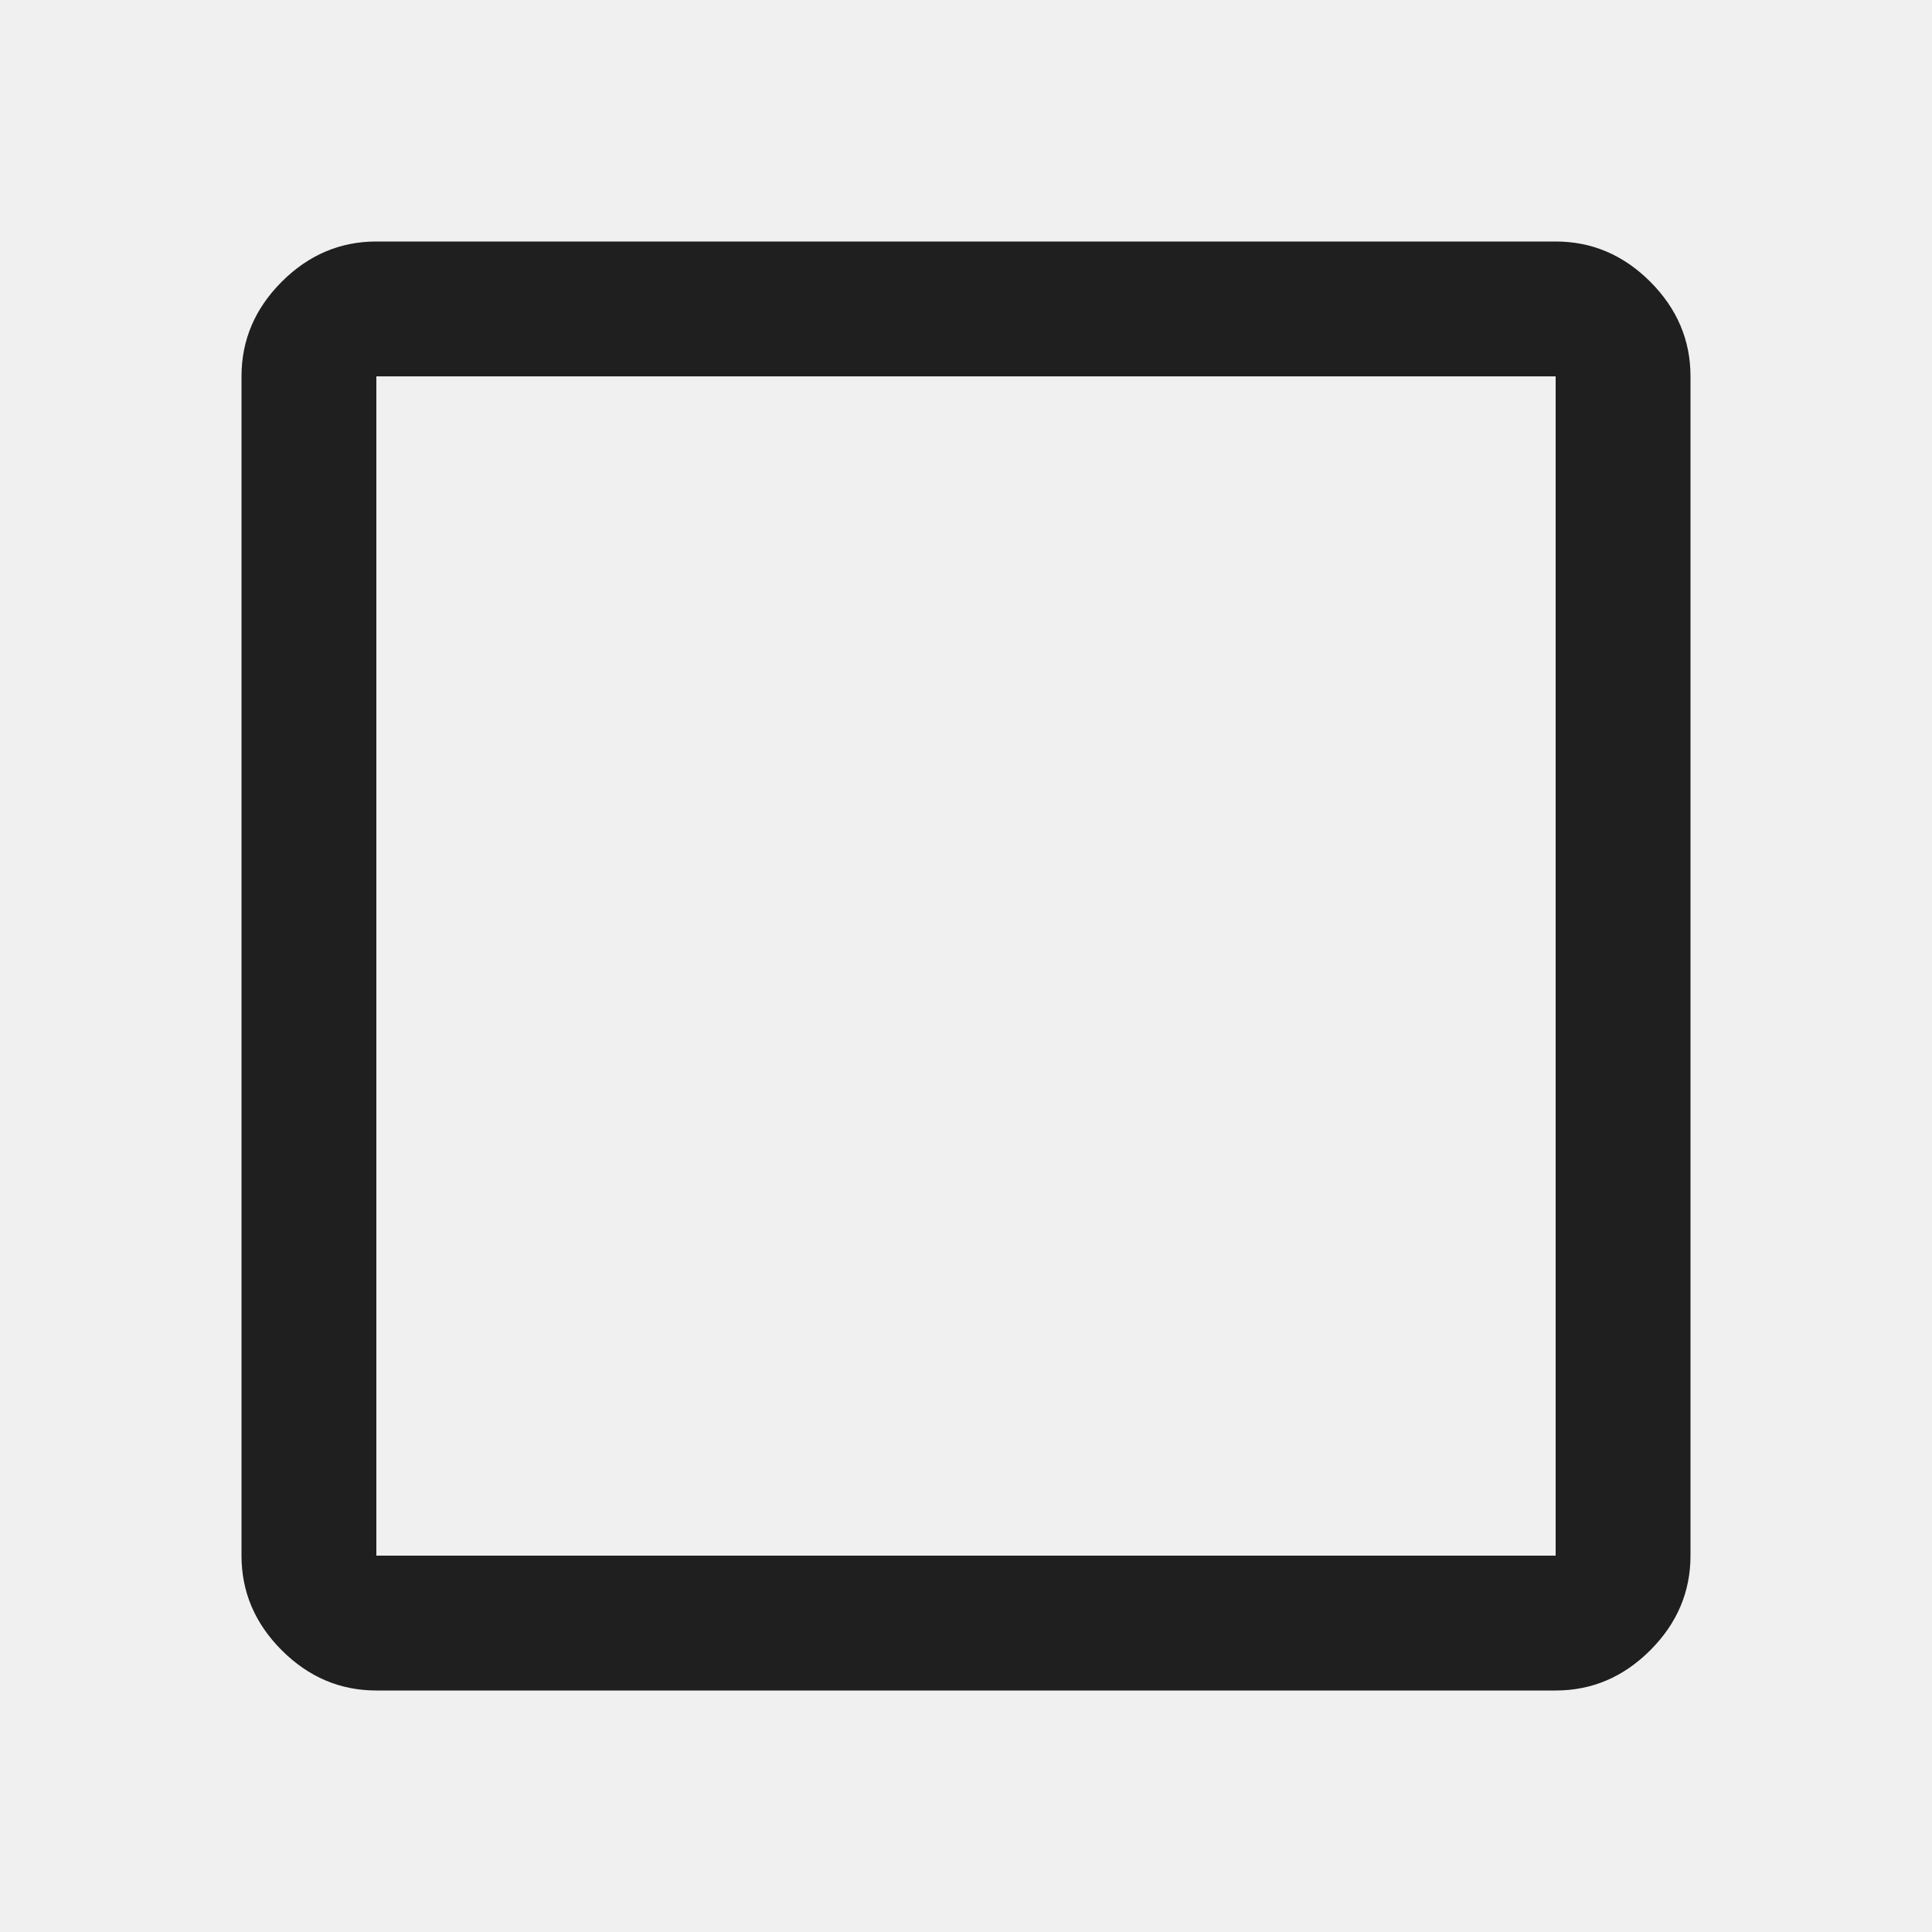
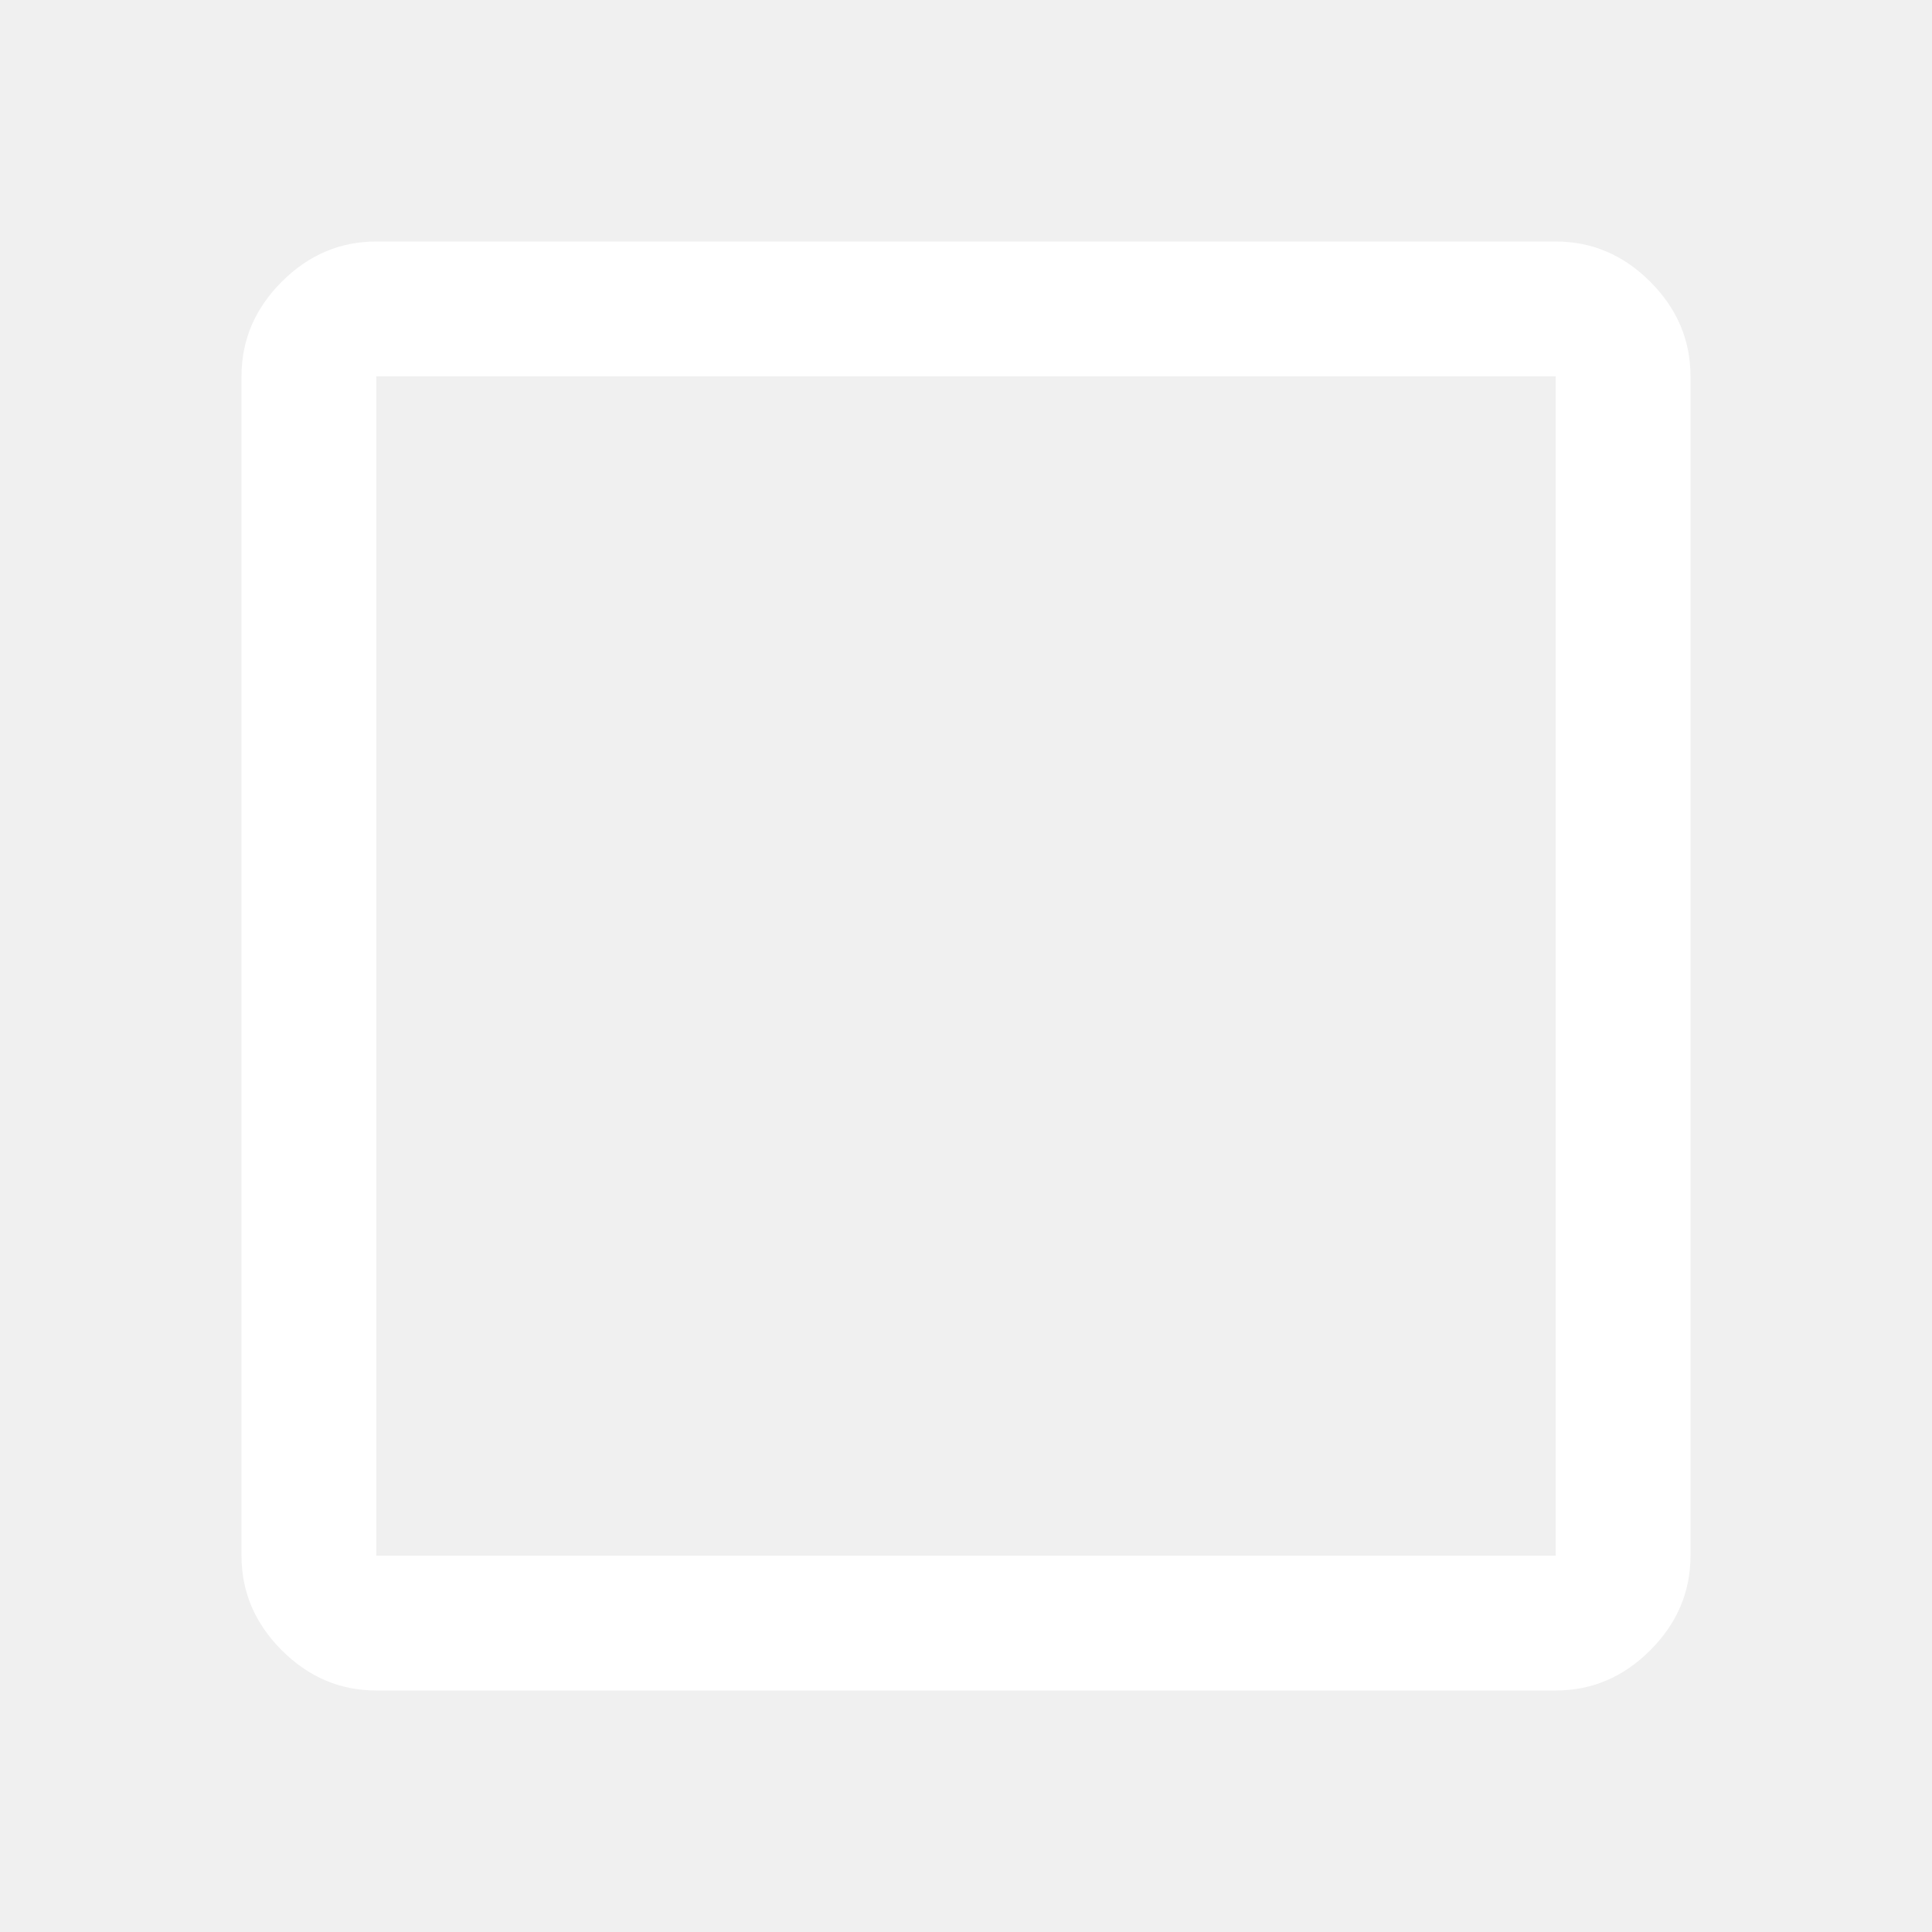
- <svg xmlns="http://www.w3.org/2000/svg" fill="#000000DE" height="36" viewBox="0 0 40 40" width="36">
+ <svg xmlns="http://www.w3.org/2000/svg" fill="#FFFFFF" height="36" viewBox="0 0 40 40" width="36">
  <path d="M7.792 35q-1.125 0-1.959-.833Q5 33.333 5 32.208V7.792q0-1.125.833-1.959Q6.667 5 7.792 5h24.416q1.125 0 1.959.833.833.834.833 1.959v24.416q0 1.125-.833 1.959-.834.833-1.959.833Zm0-2.792h24.416V7.792H7.792v24.416Z" />
</svg>
